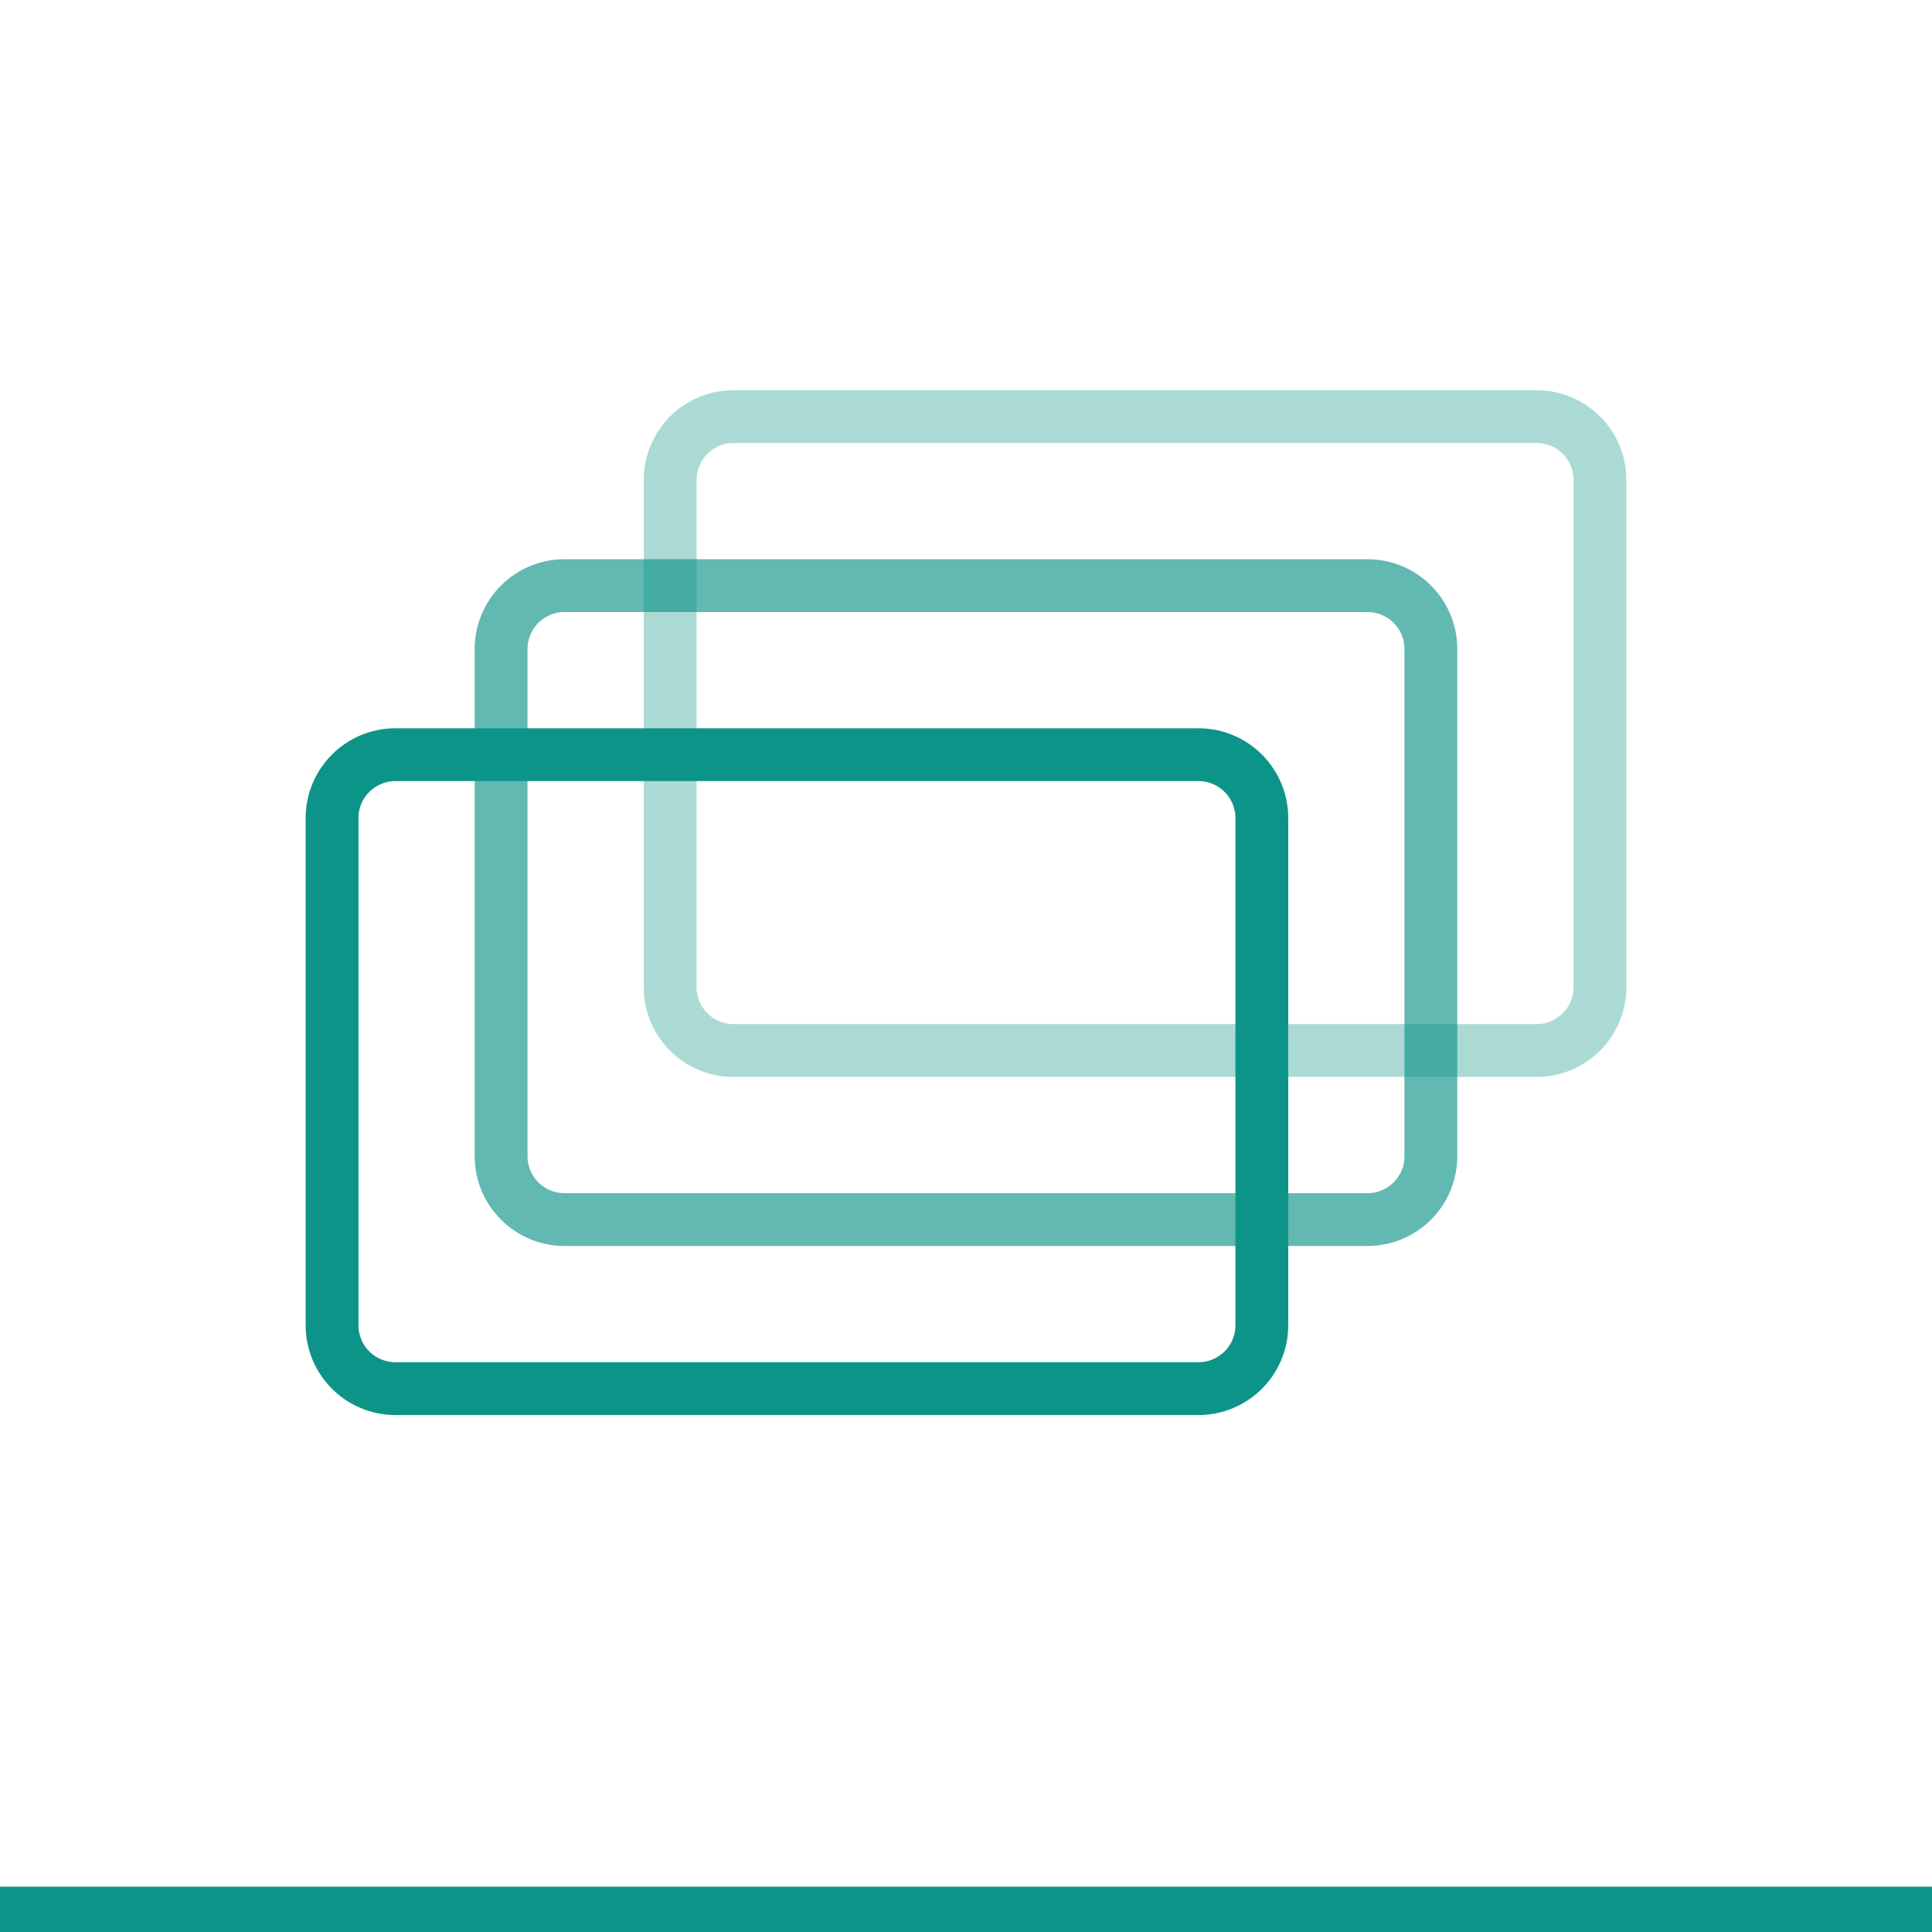
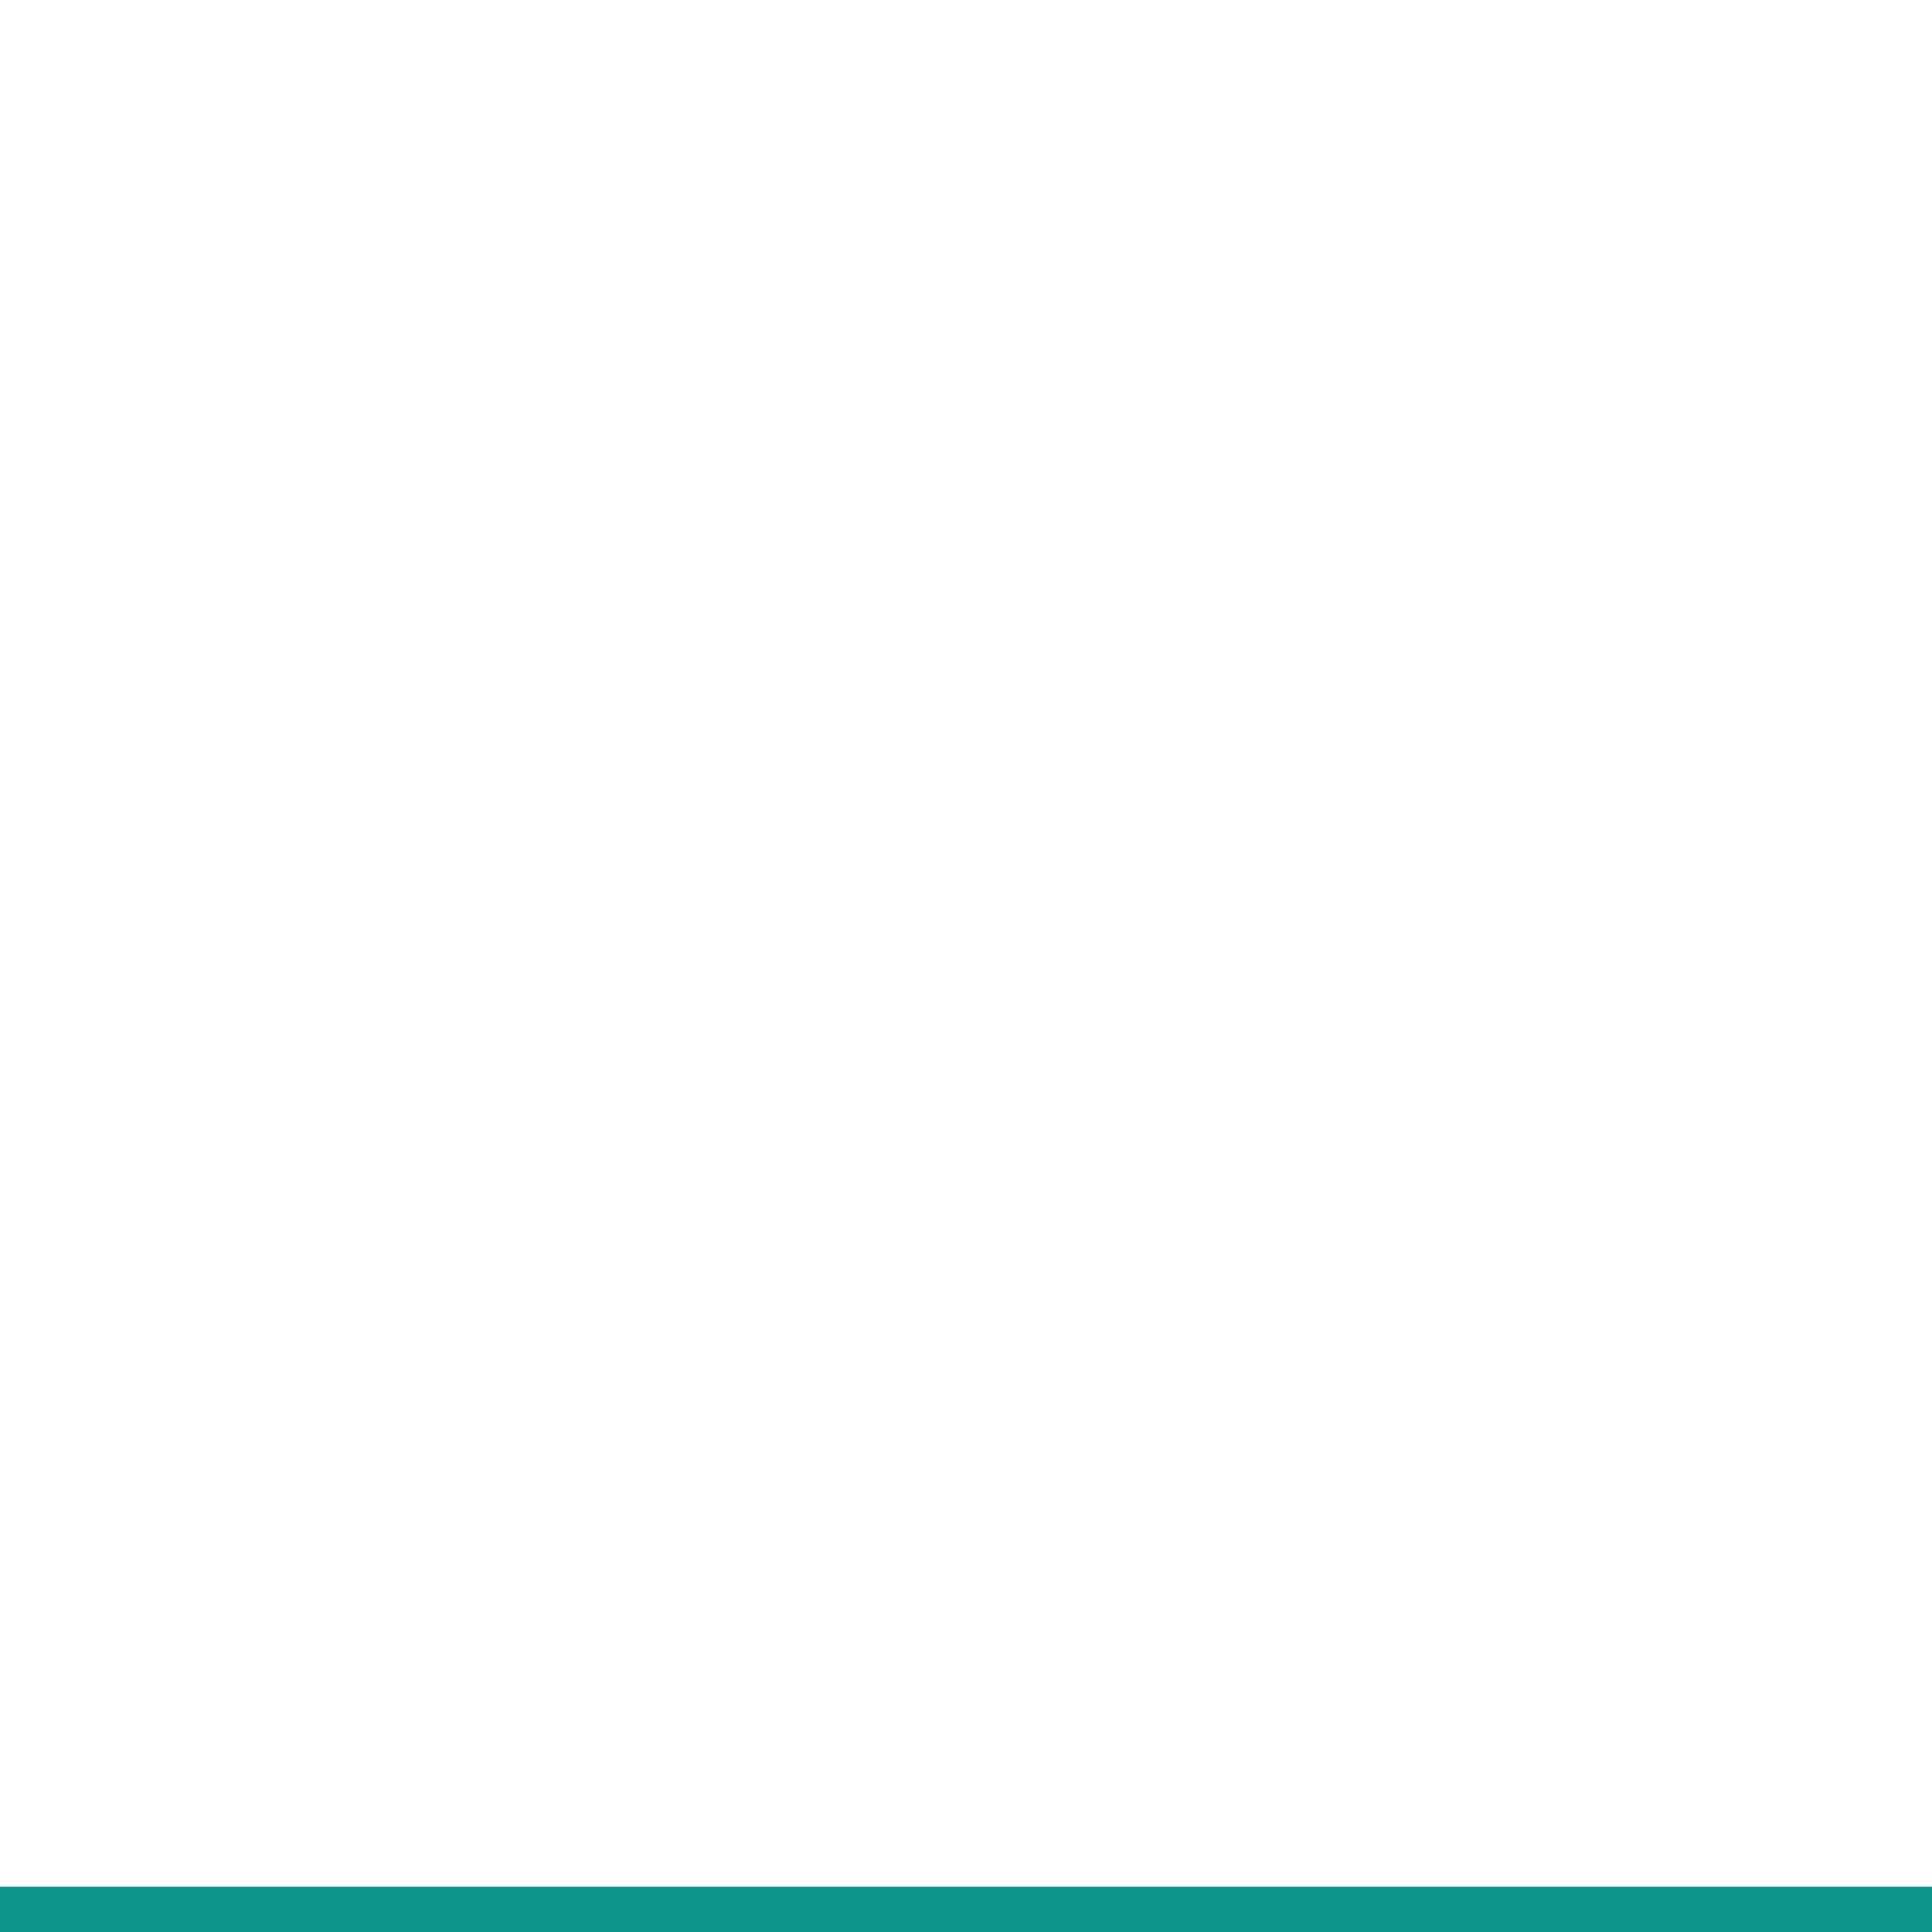
<svg xmlns="http://www.w3.org/2000/svg" viewBox="0 0 128 128" width="128" height="128">
  <g transform="translate(64 64) scale(1.4) translate(-64 -64)">
-     <rect x="34" y="54" width="44" height="30" rx="3" fill="none" stroke="#0d9488" stroke-width="2.5" />
-     <rect x="42" y="46" width="44" height="30" rx="3" fill="none" stroke="#0d9488" stroke-width="2.5" opacity="0.65" />
-     <rect x="50" y="38" width="44" height="30" rx="3" fill="none" stroke="#0d9488" stroke-width="2.5" opacity="0.35" />
+ 
  </g>
  <rect x="0" y="125" width="128" height="3" fill="#0d9488" />
</svg>
